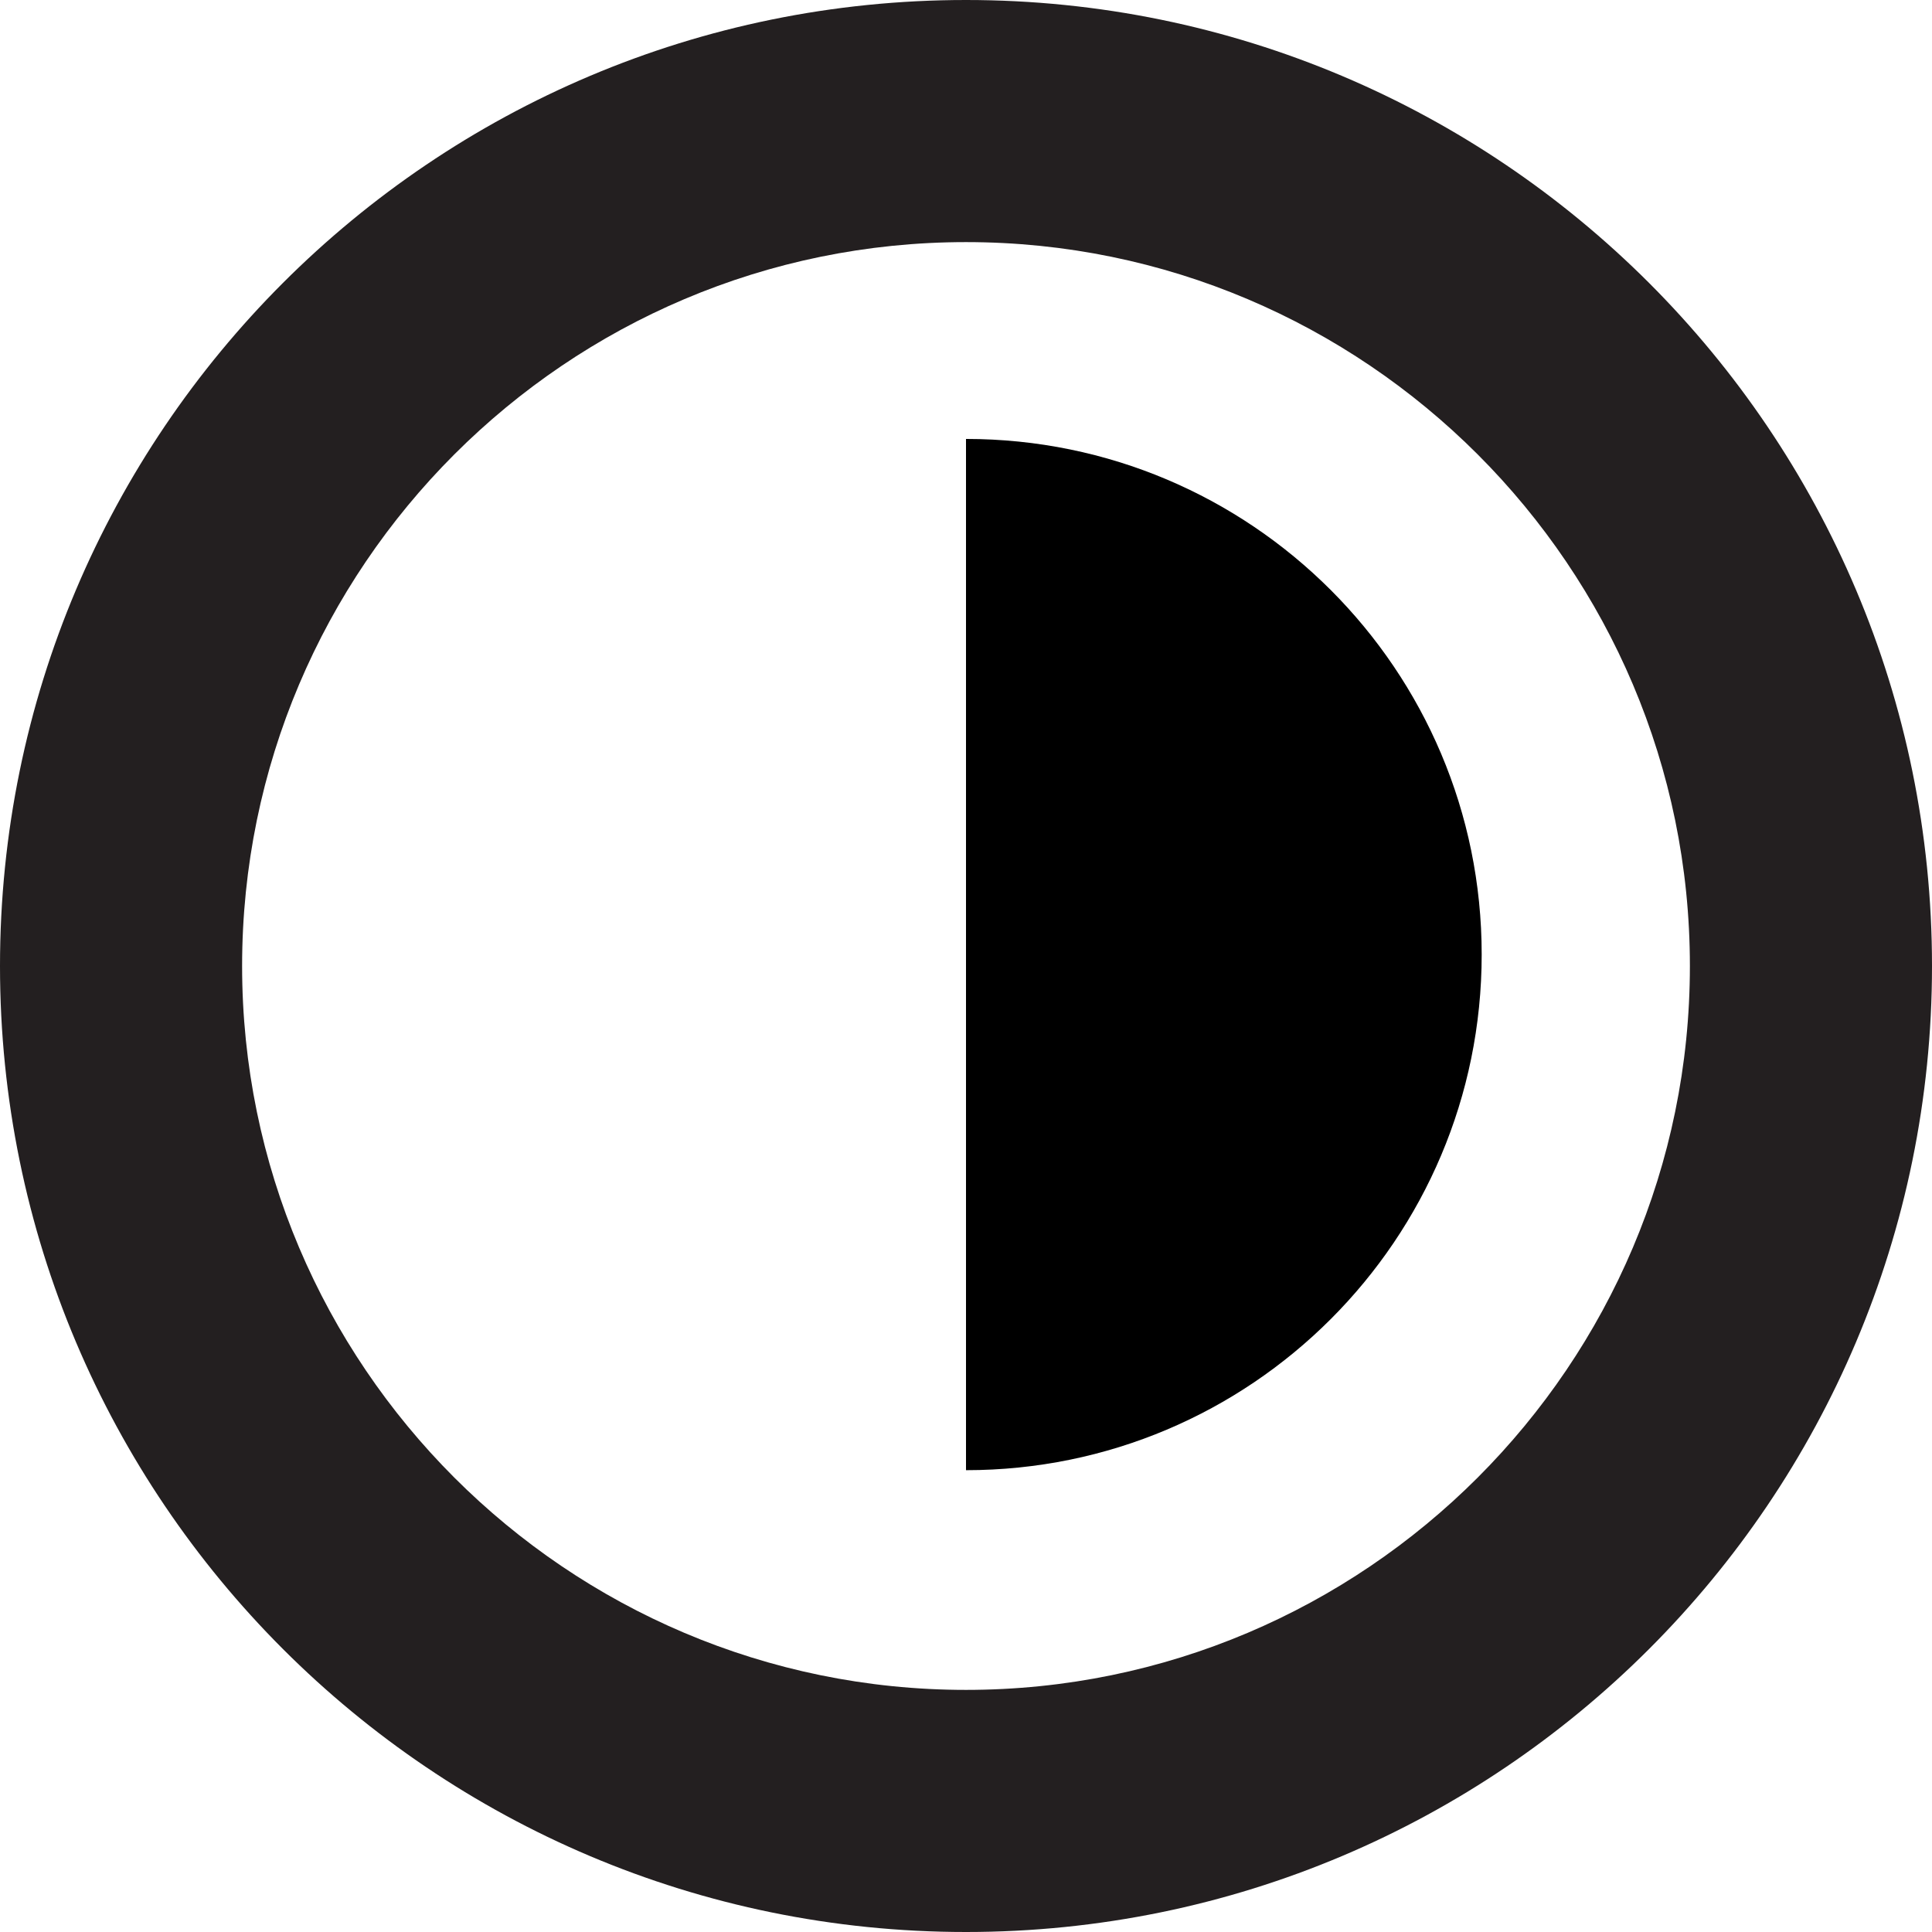
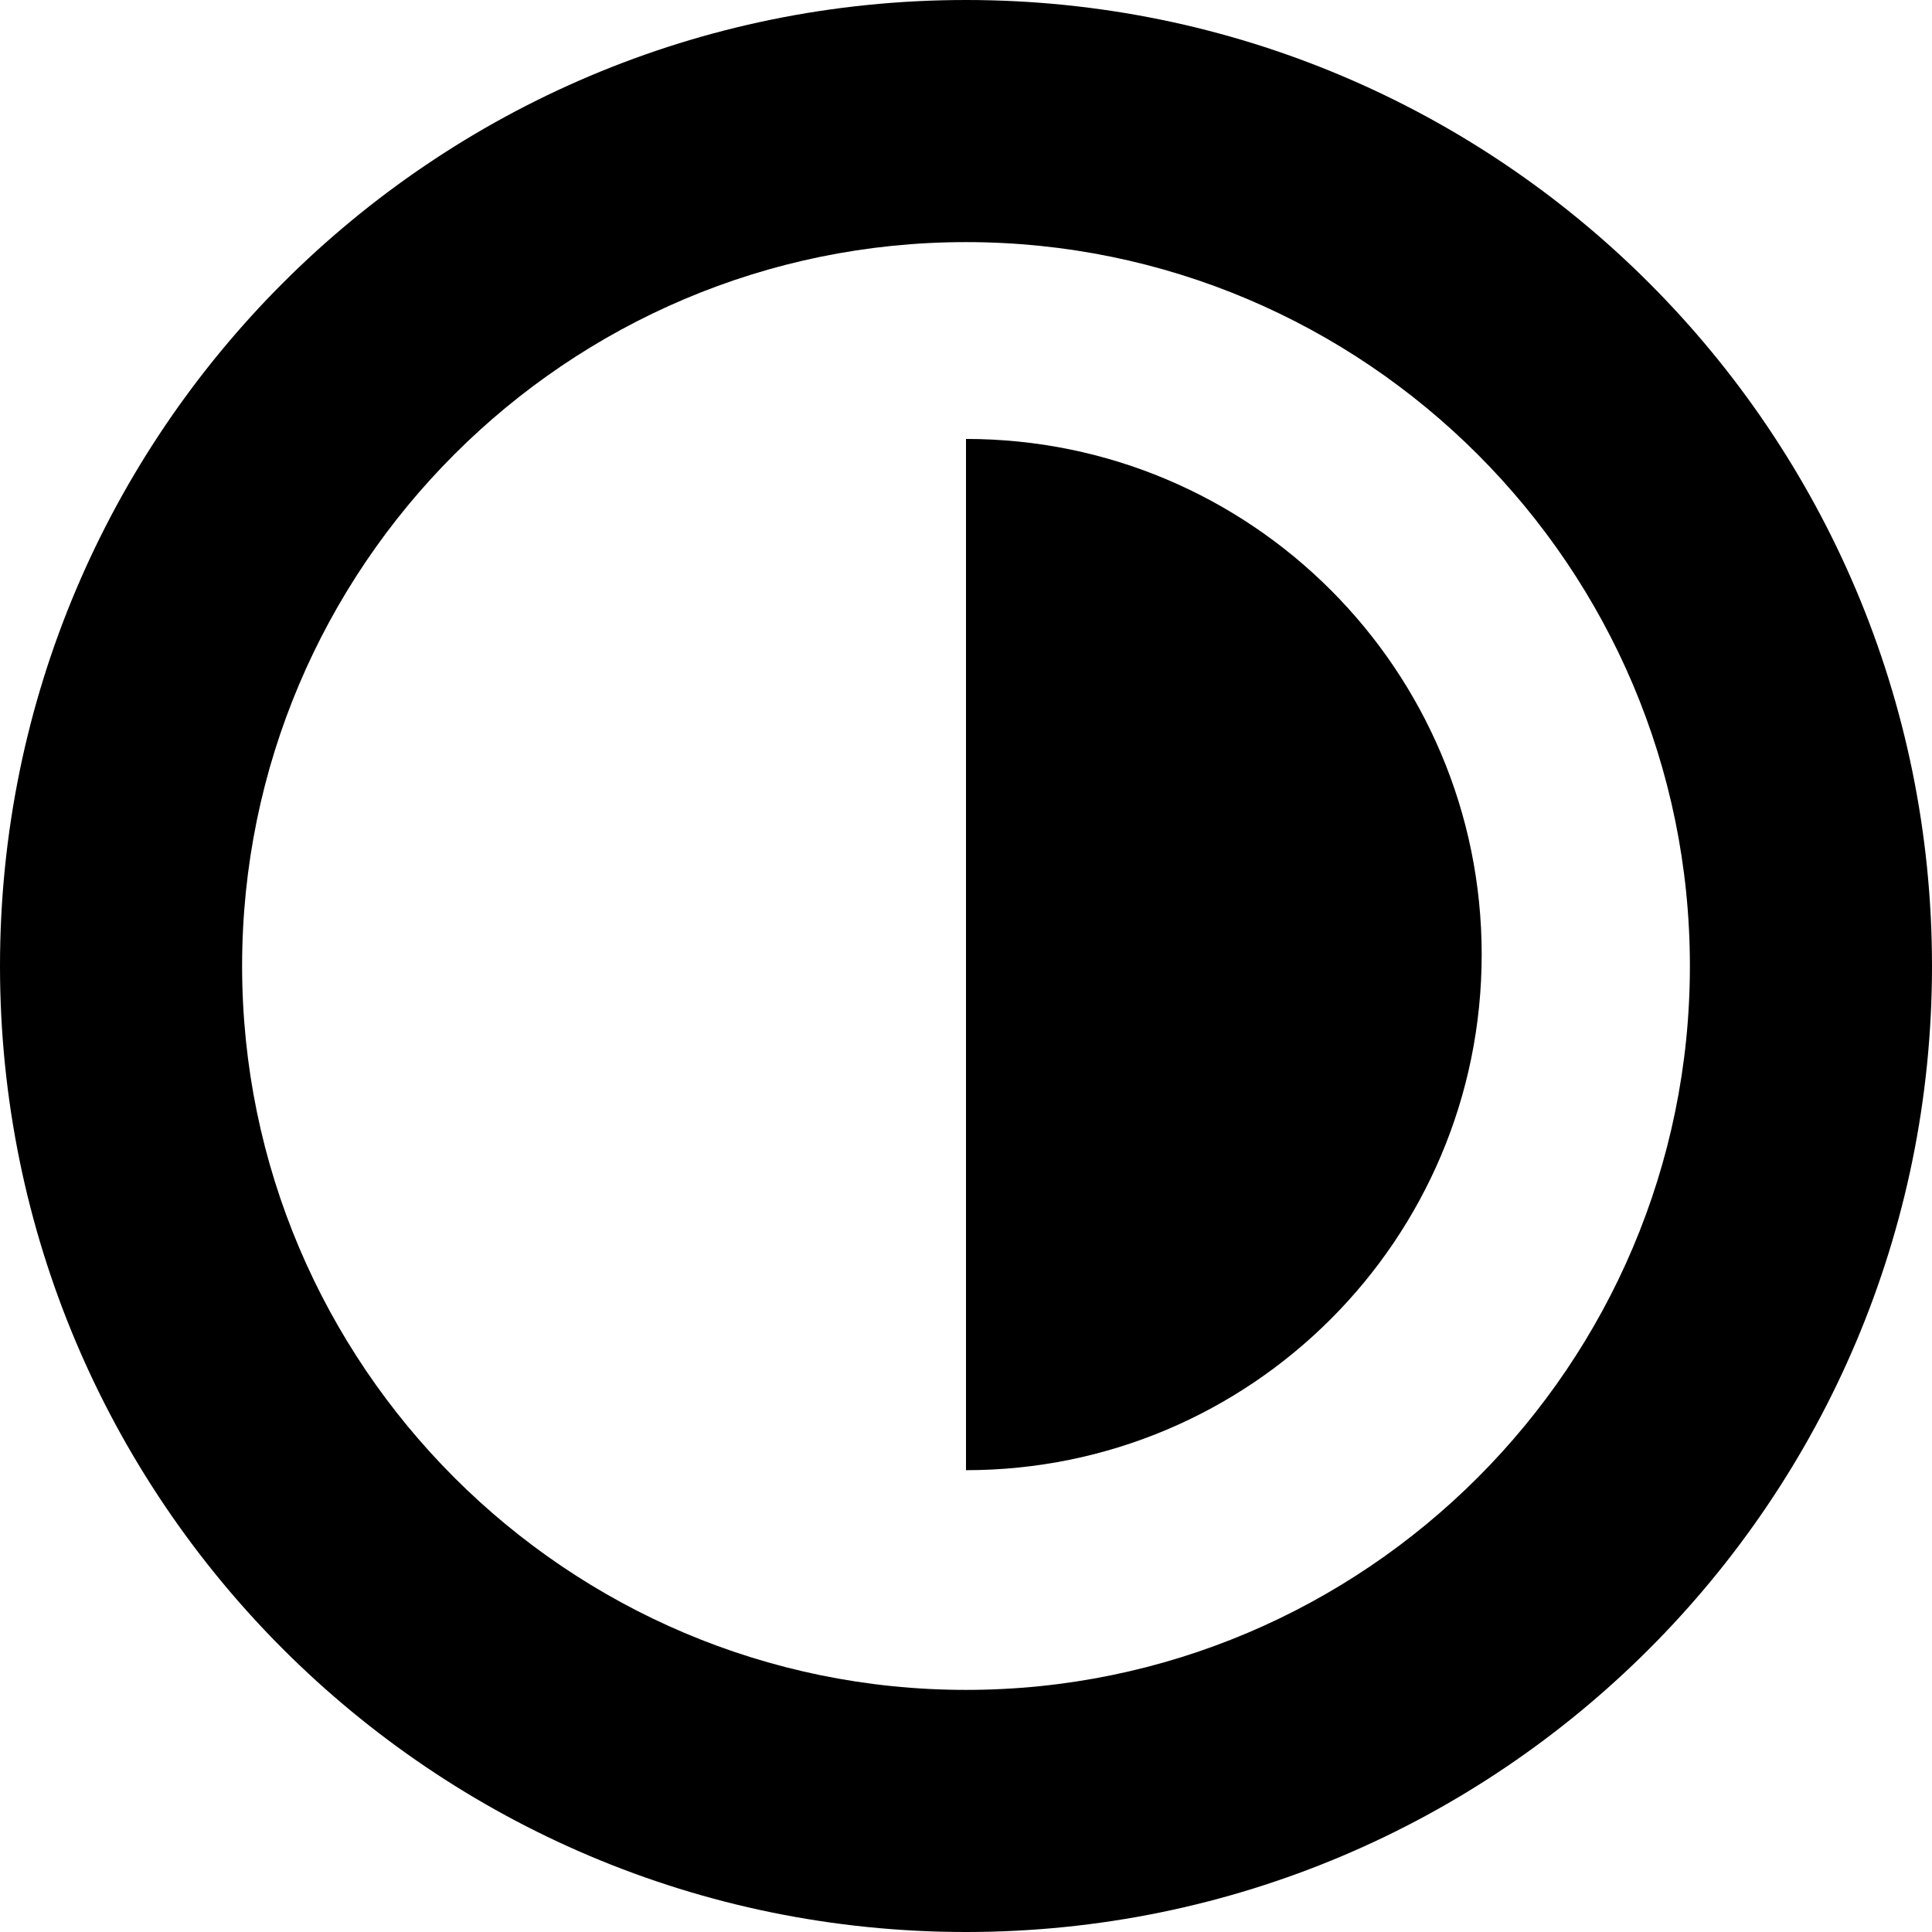
<svg xmlns="http://www.w3.org/2000/svg" version="1" width="31.92" height="31.92" viewBox="-35.422 -7.96 31.92 31.92">
-   <path fill="#231F20" d="M-19.462-3.96c6.595 0 11.96 5.365 11.96 11.96s-5.365 11.96-11.96 11.96-11.96-5.365-11.96-11.96 5.365-11.96 11.96-11.96m0-4c-8.814 0-15.96 7.145-15.96 15.96 0 8.813 7.146 15.96 15.96 15.96S-3.502 16.813-3.502 8c0-8.815-7.146-15.96-15.96-15.96z" />
+   <path d="M-19.462-3.96c6.595 0 11.96 5.365 11.96 11.96s-5.365 11.96-11.96 11.96-11.96-5.365-11.96-11.96 5.365-11.96 11.96-11.96m0-4c-8.814 0-15.96 7.145-15.96 15.96 0 8.813 7.146 15.96 15.96 15.96S-3.502 16.813-3.502 8c0-8.815-7.146-15.96-15.96-15.96z" />
  <path d="M-19.462 16.33c4.706 0 8.52-3.812 8.52-8.52 0-4.704-3.813-8.518-8.52-8.518" />
</svg>
